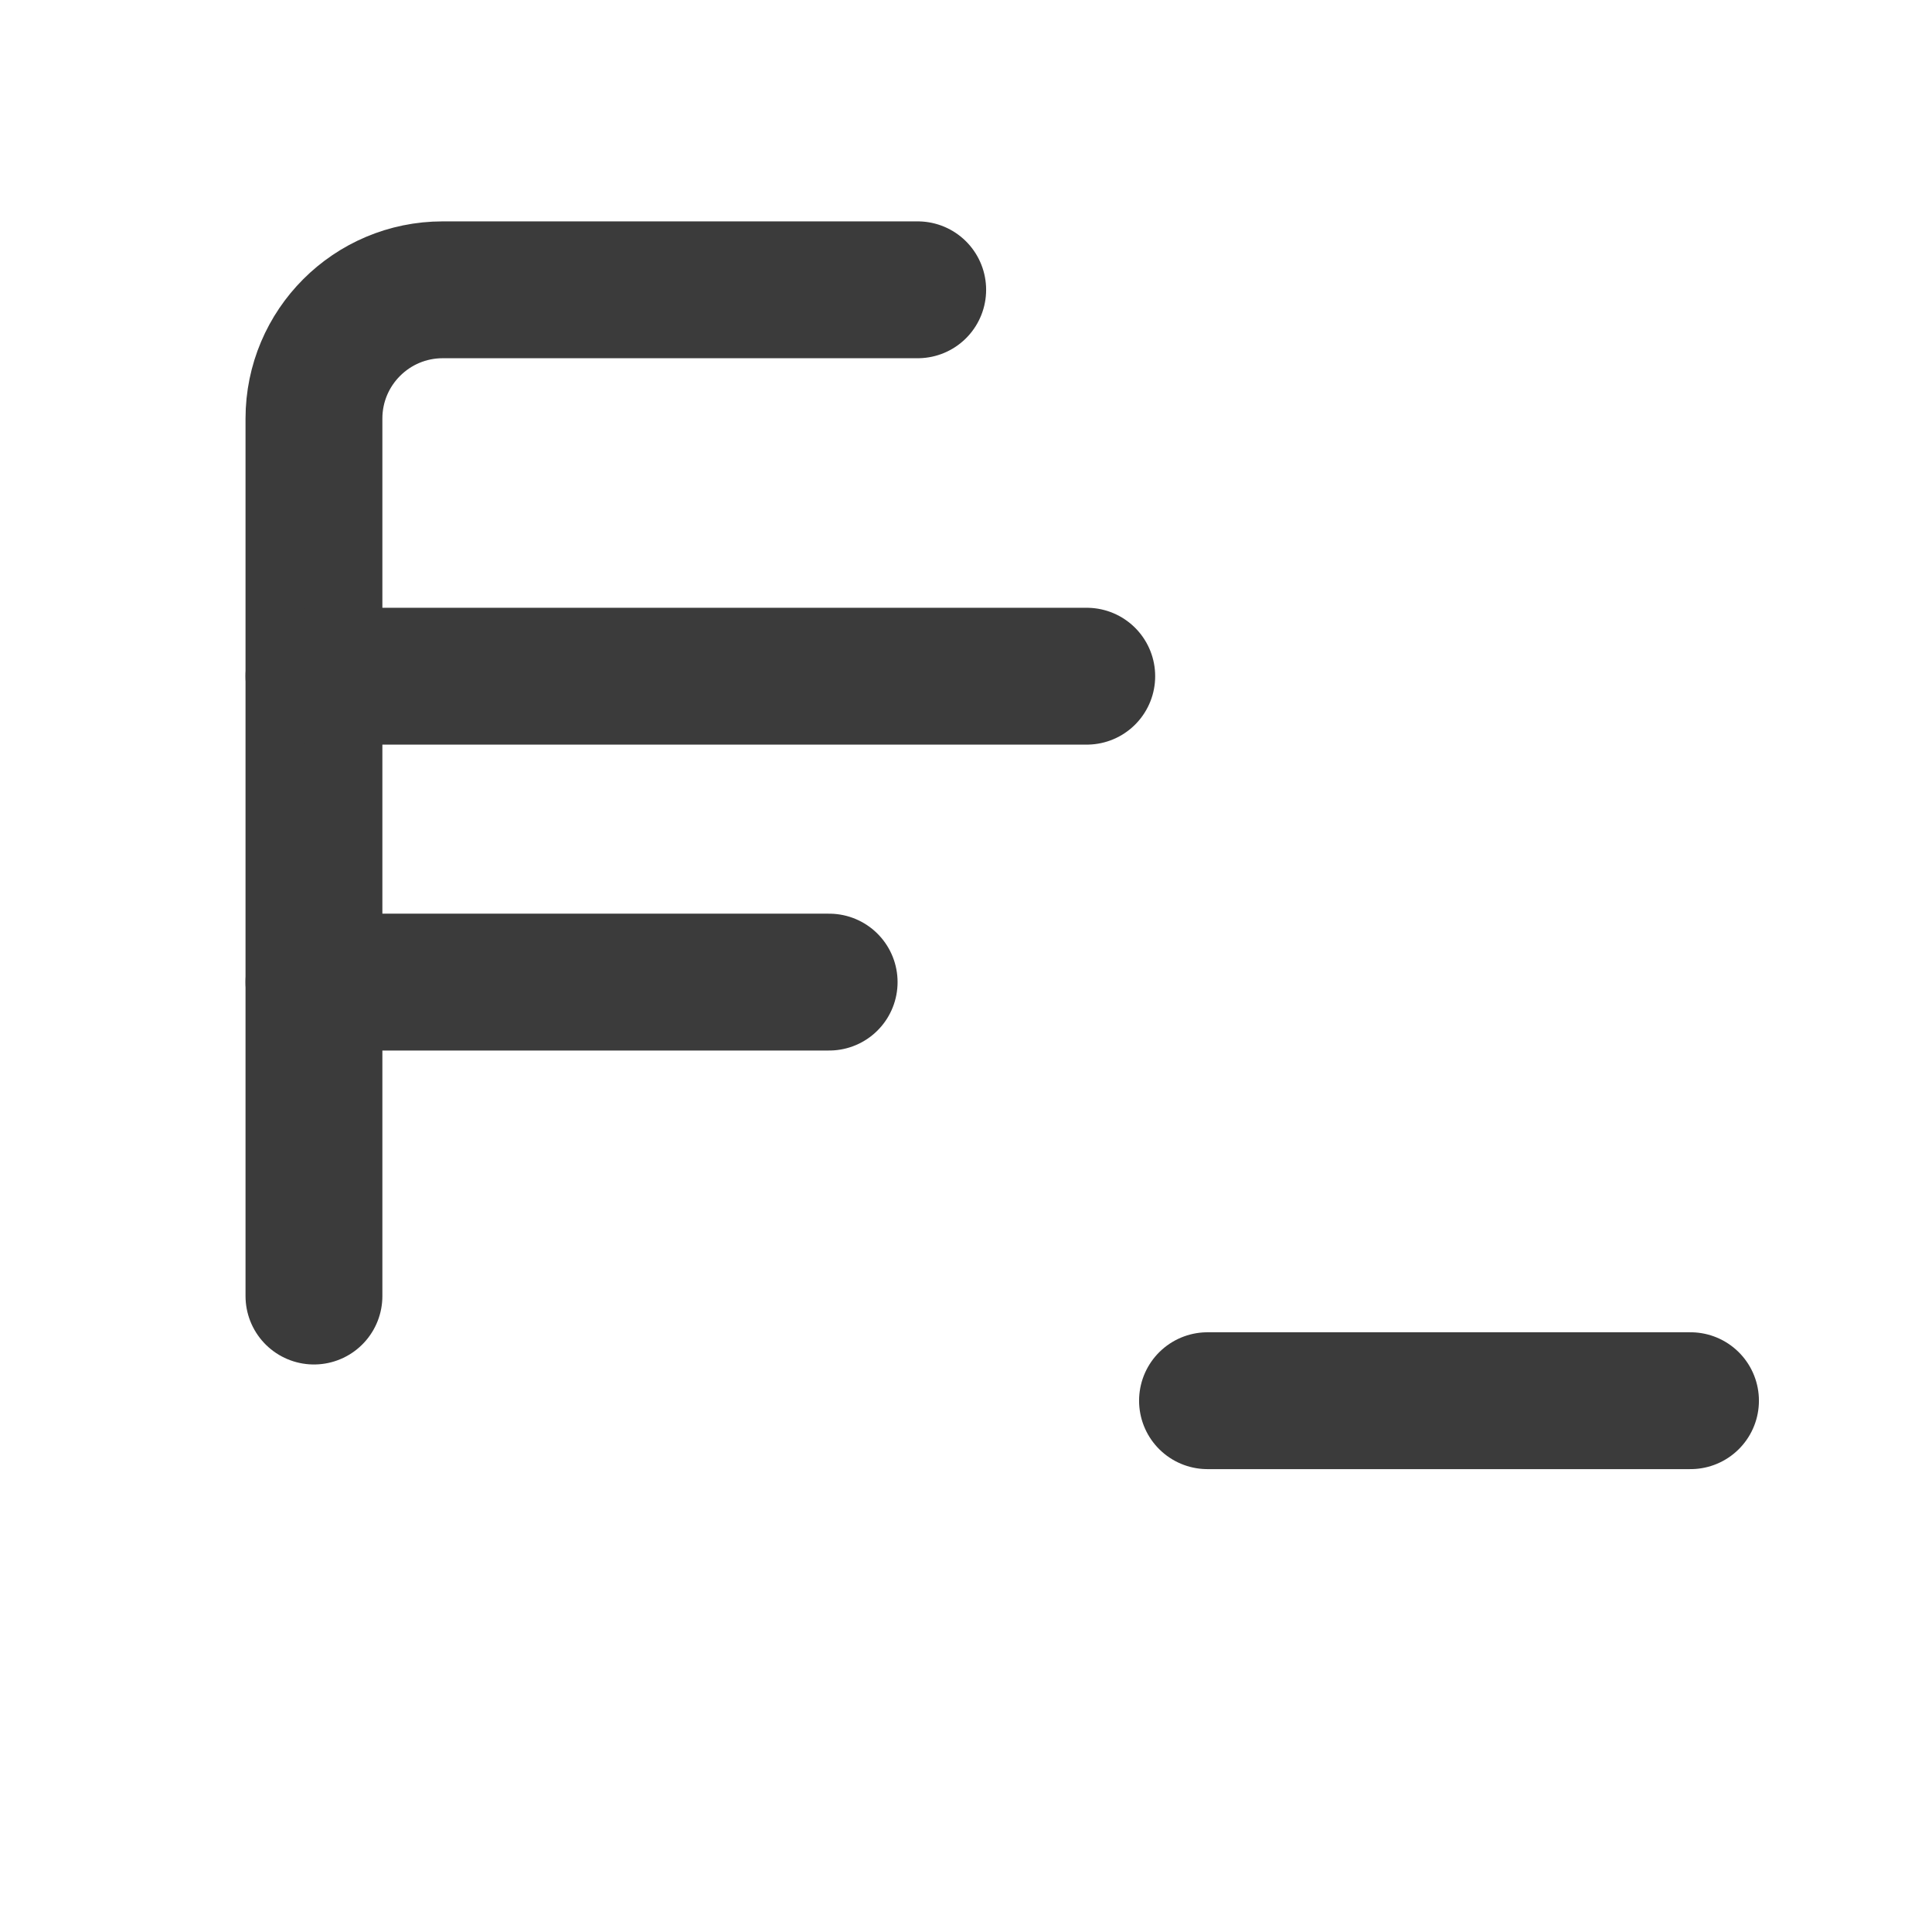
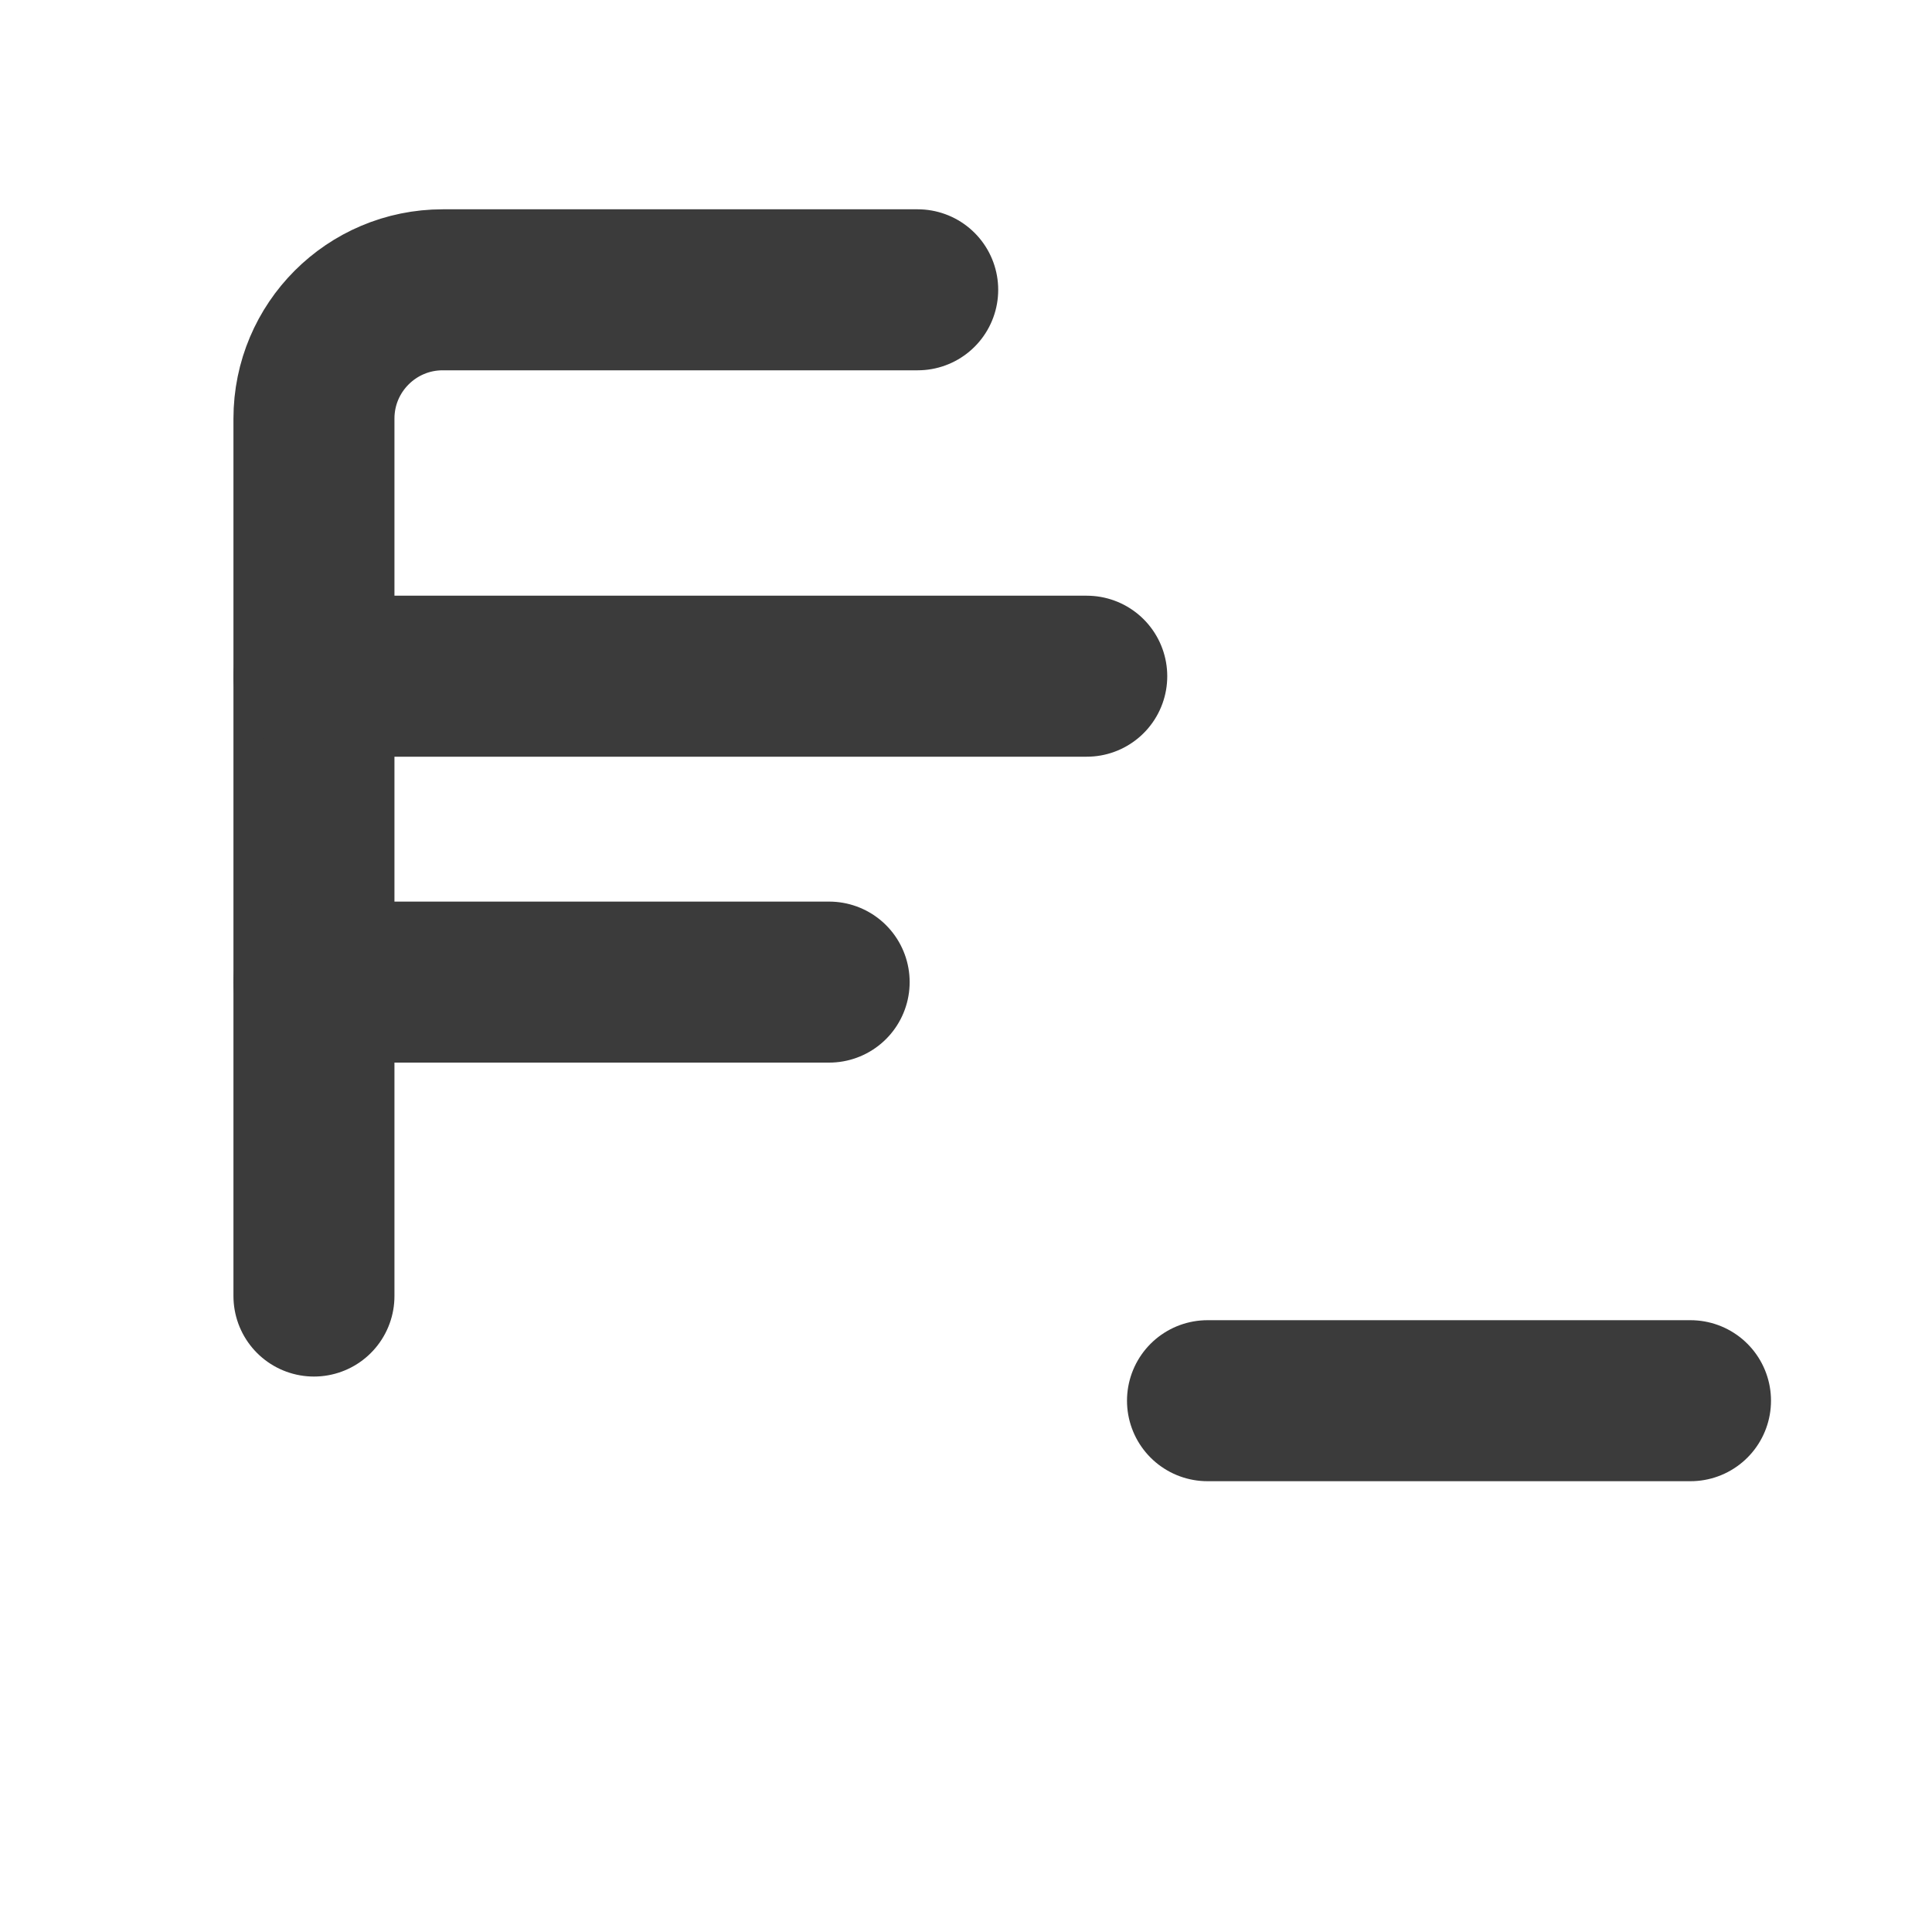
<svg xmlns="http://www.w3.org/2000/svg" width="24" height="24" viewBox="0 0 24 24">
-   <g fill="none" stroke="#3b3b3b" stroke-width="1.7" stroke-linecap="round" stroke-linejoin="round">
+   <g fill="none" stroke="#3b3b3b" stroke-width="2.0" stroke-linecap="round" stroke-linejoin="round">
    <path d="M11.4 3.6H5.5a1.6 1.6 0 0 0-1.6 1.6v10.9" />
    <path d="M3.9 8.4h9.6" />
    <path d="M3.9 12.2h6.4" />
    <path d="M15 17.4h6" />
  </g>
</svg>
